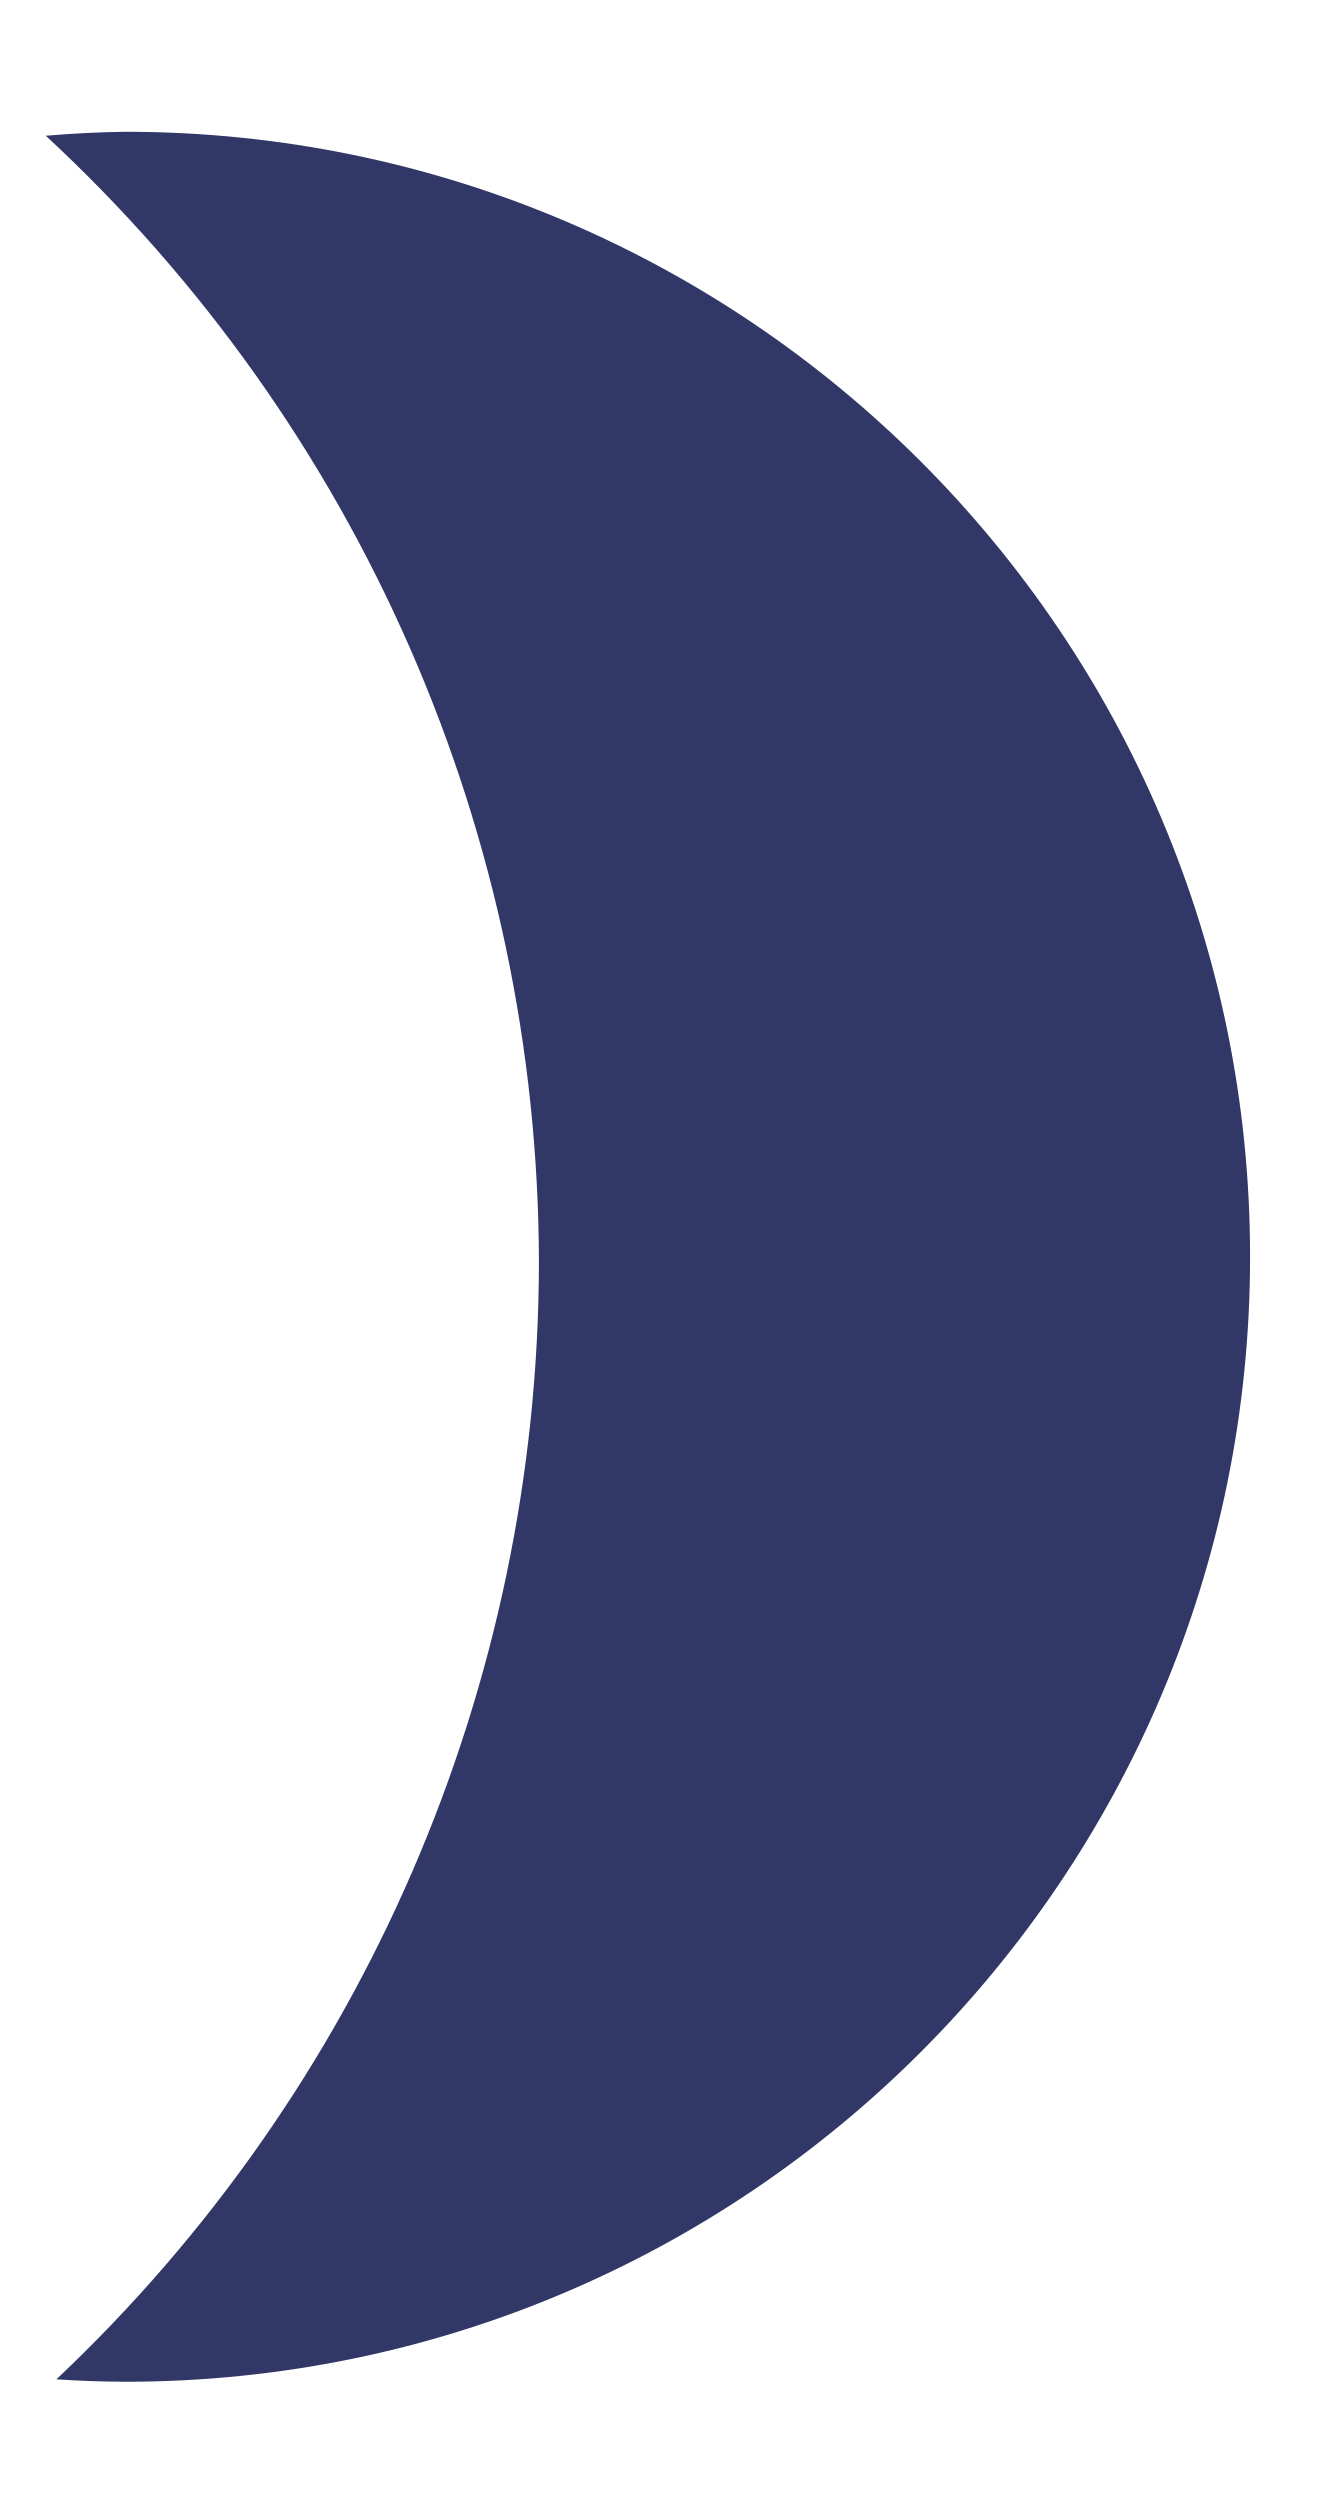
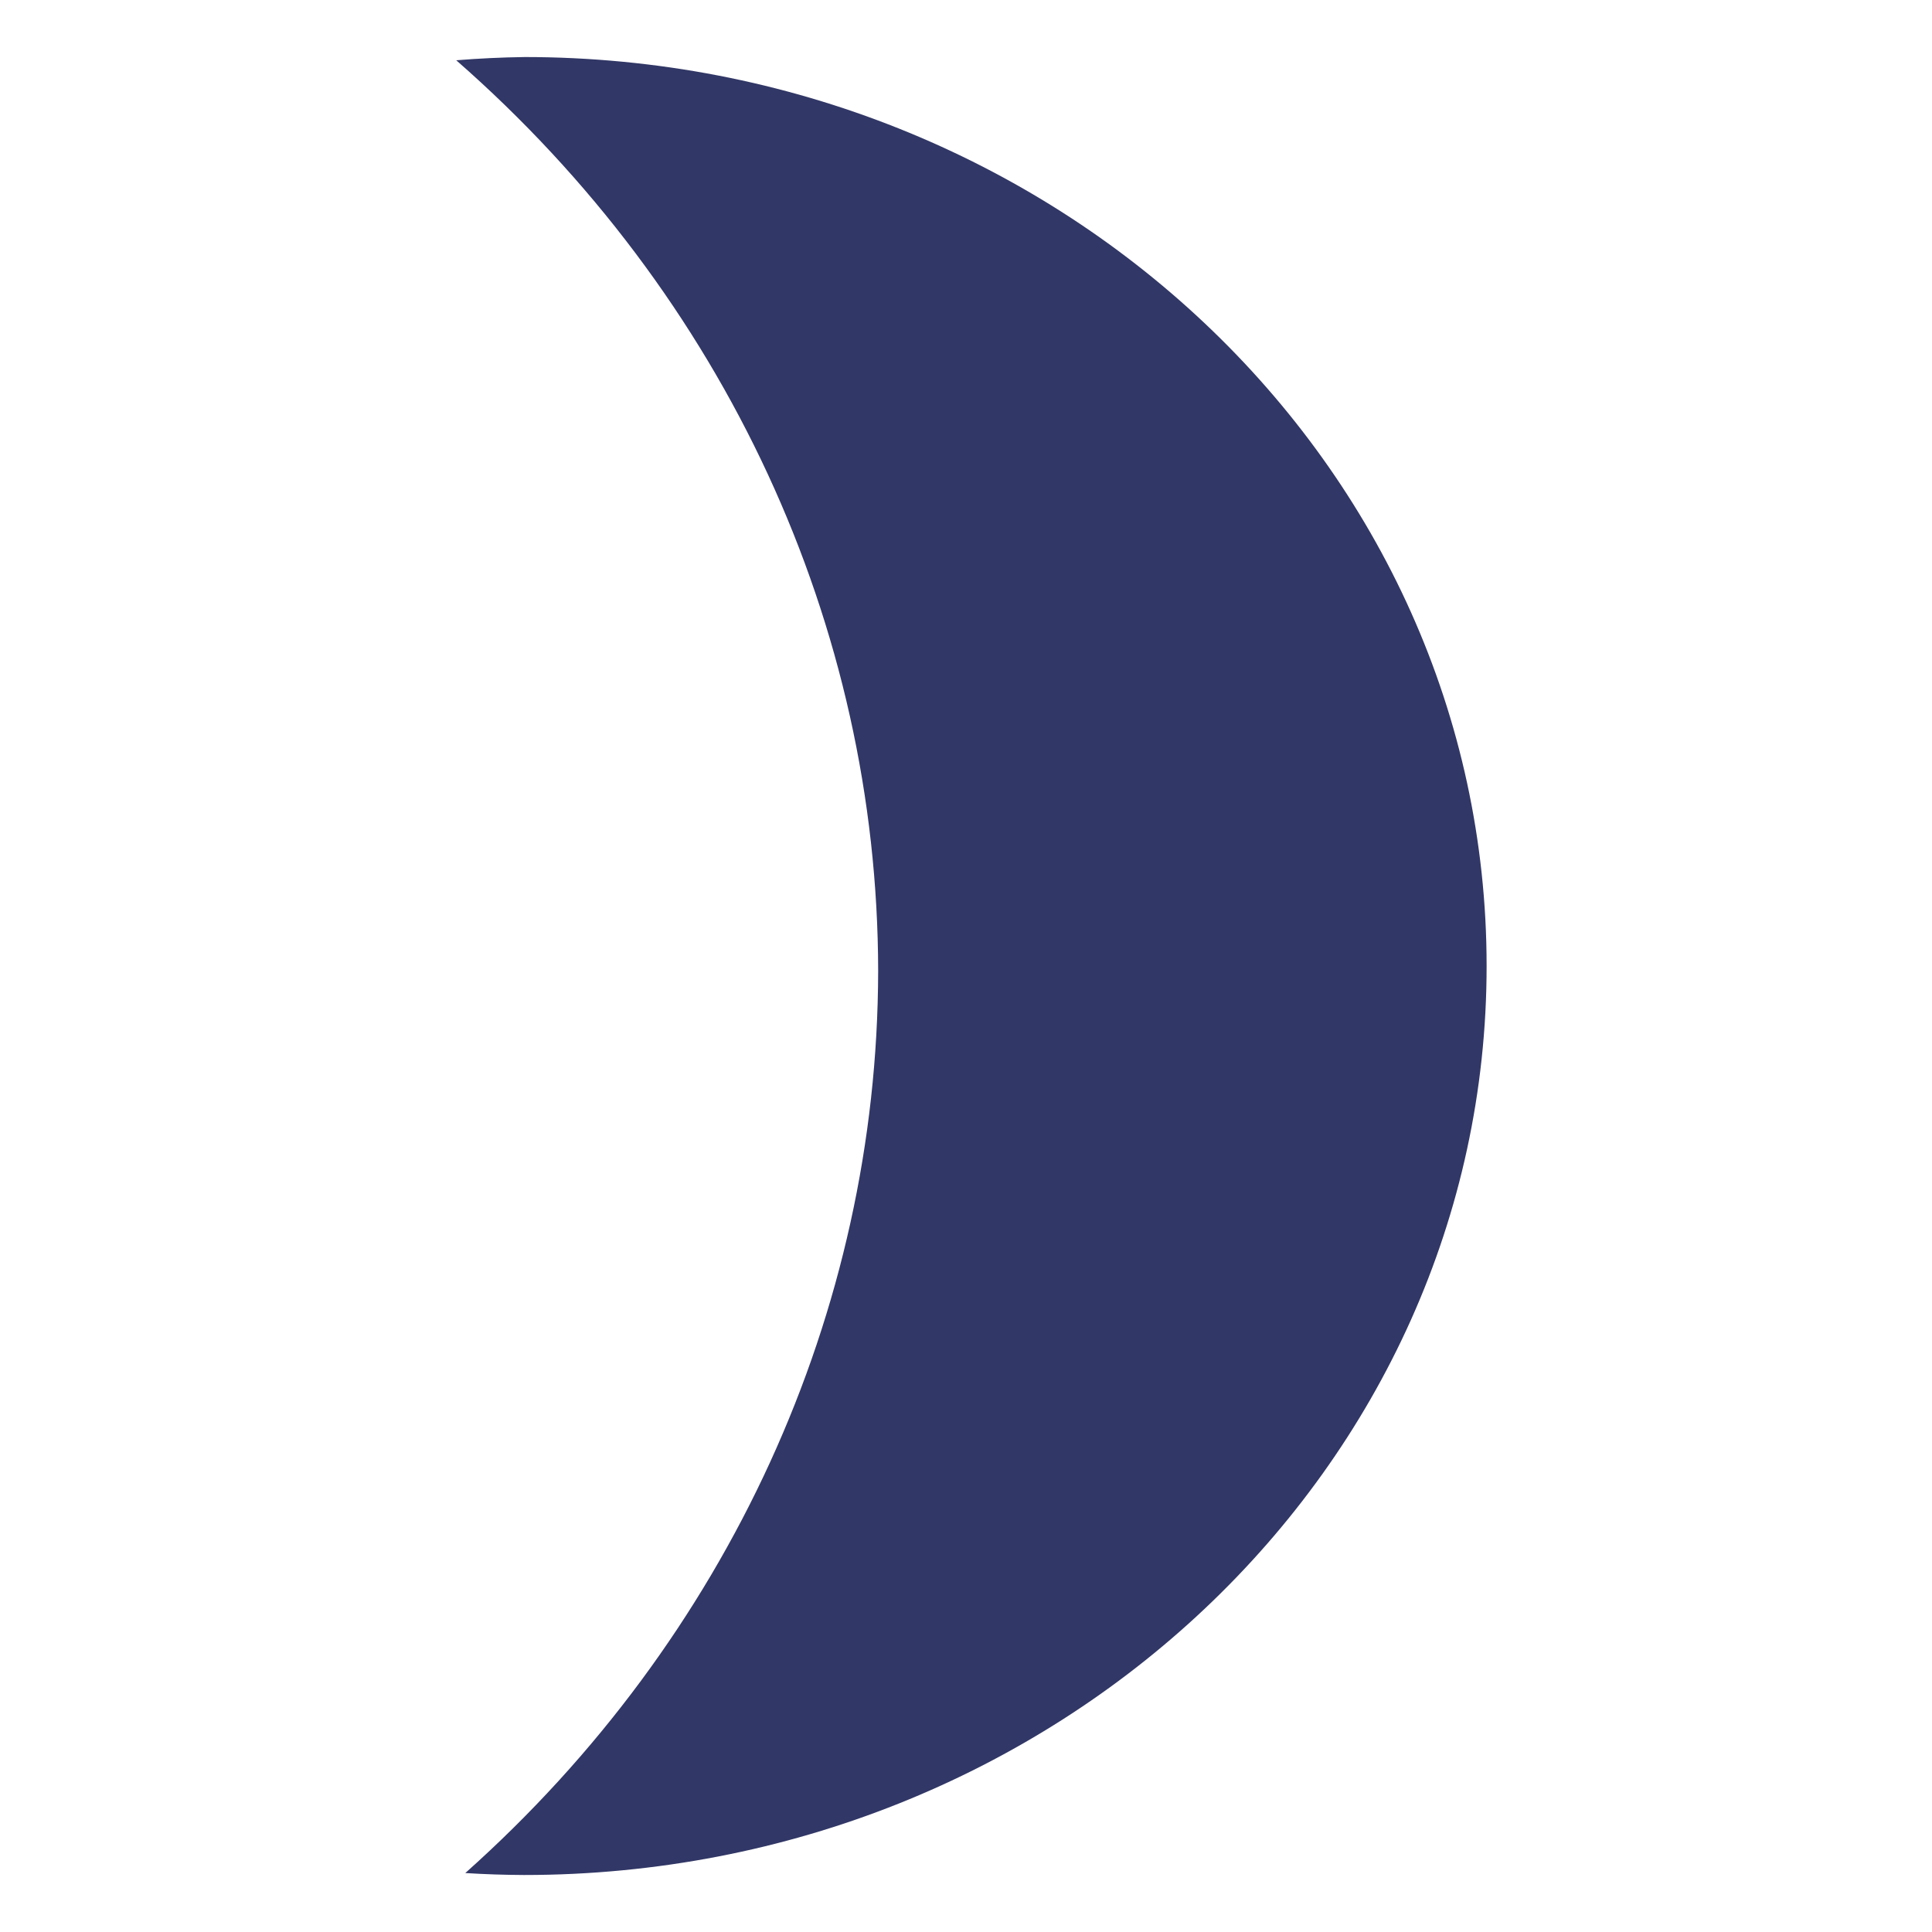
- <svg xmlns="http://www.w3.org/2000/svg" width="53.524mm" height="100mm" viewBox="0 0 53.524 100" version="1.1" id="svg850">
+ <svg xmlns="http://www.w3.org/2000/svg" width="90mm" height="90mm" viewBox="0 0 90 90" version="1.1" id="svg850">
  <defs id="defs844" />
-   <g id="layer1" transform="translate(-26.72912,-112.0624)">
-     <path style="opacity:1;fill:#313766;fill-opacity:1;stroke:none;stroke-width:0.145;stroke-linecap:round;stroke-linejoin:round;stroke-miterlimit:4;stroke-dasharray:none;stroke-opacity:1;paint-order:normal" d="m 31.732,117.333 a 45,45 0 0 1 45,45 45,45 0 0 1 -45,45 45,45 0 0 1 -2.748,-0.097 61.554,61.554 0 0 0 19.302,-44.659 61.554,61.554 0 0 0 -19.726,-45.085 45,45 0 0 1 3.172,-0.159 z" id="path1418" />
+   <g id="layer1" transform="translate(-28.55993,-117.3333)">
+     <path style="opacity:1;fill:#313766;fill-opacity:1;stroke:none;stroke-width:0.14;stroke-linecap:round;stroke-linejoin:round;stroke-miterlimit:4;stroke-dasharray:none;stroke-opacity:1;paint-order:normal" d="m 52.973,119.99 a 44.839,42.344 0 0 1 44.839,42.344 44.839,42.344 0 0 1 -44.839,42.344 44.839,42.344 0 0 1 -2.738,-0.091 61.334,57.921 0 0 0 19.233,-42.023 61.334,57.921 0 0 0 -19.655,-42.423 44.839,42.344 0 0 1 3.161,-0.15 z" id="path1418" />
  </g>
</svg>
